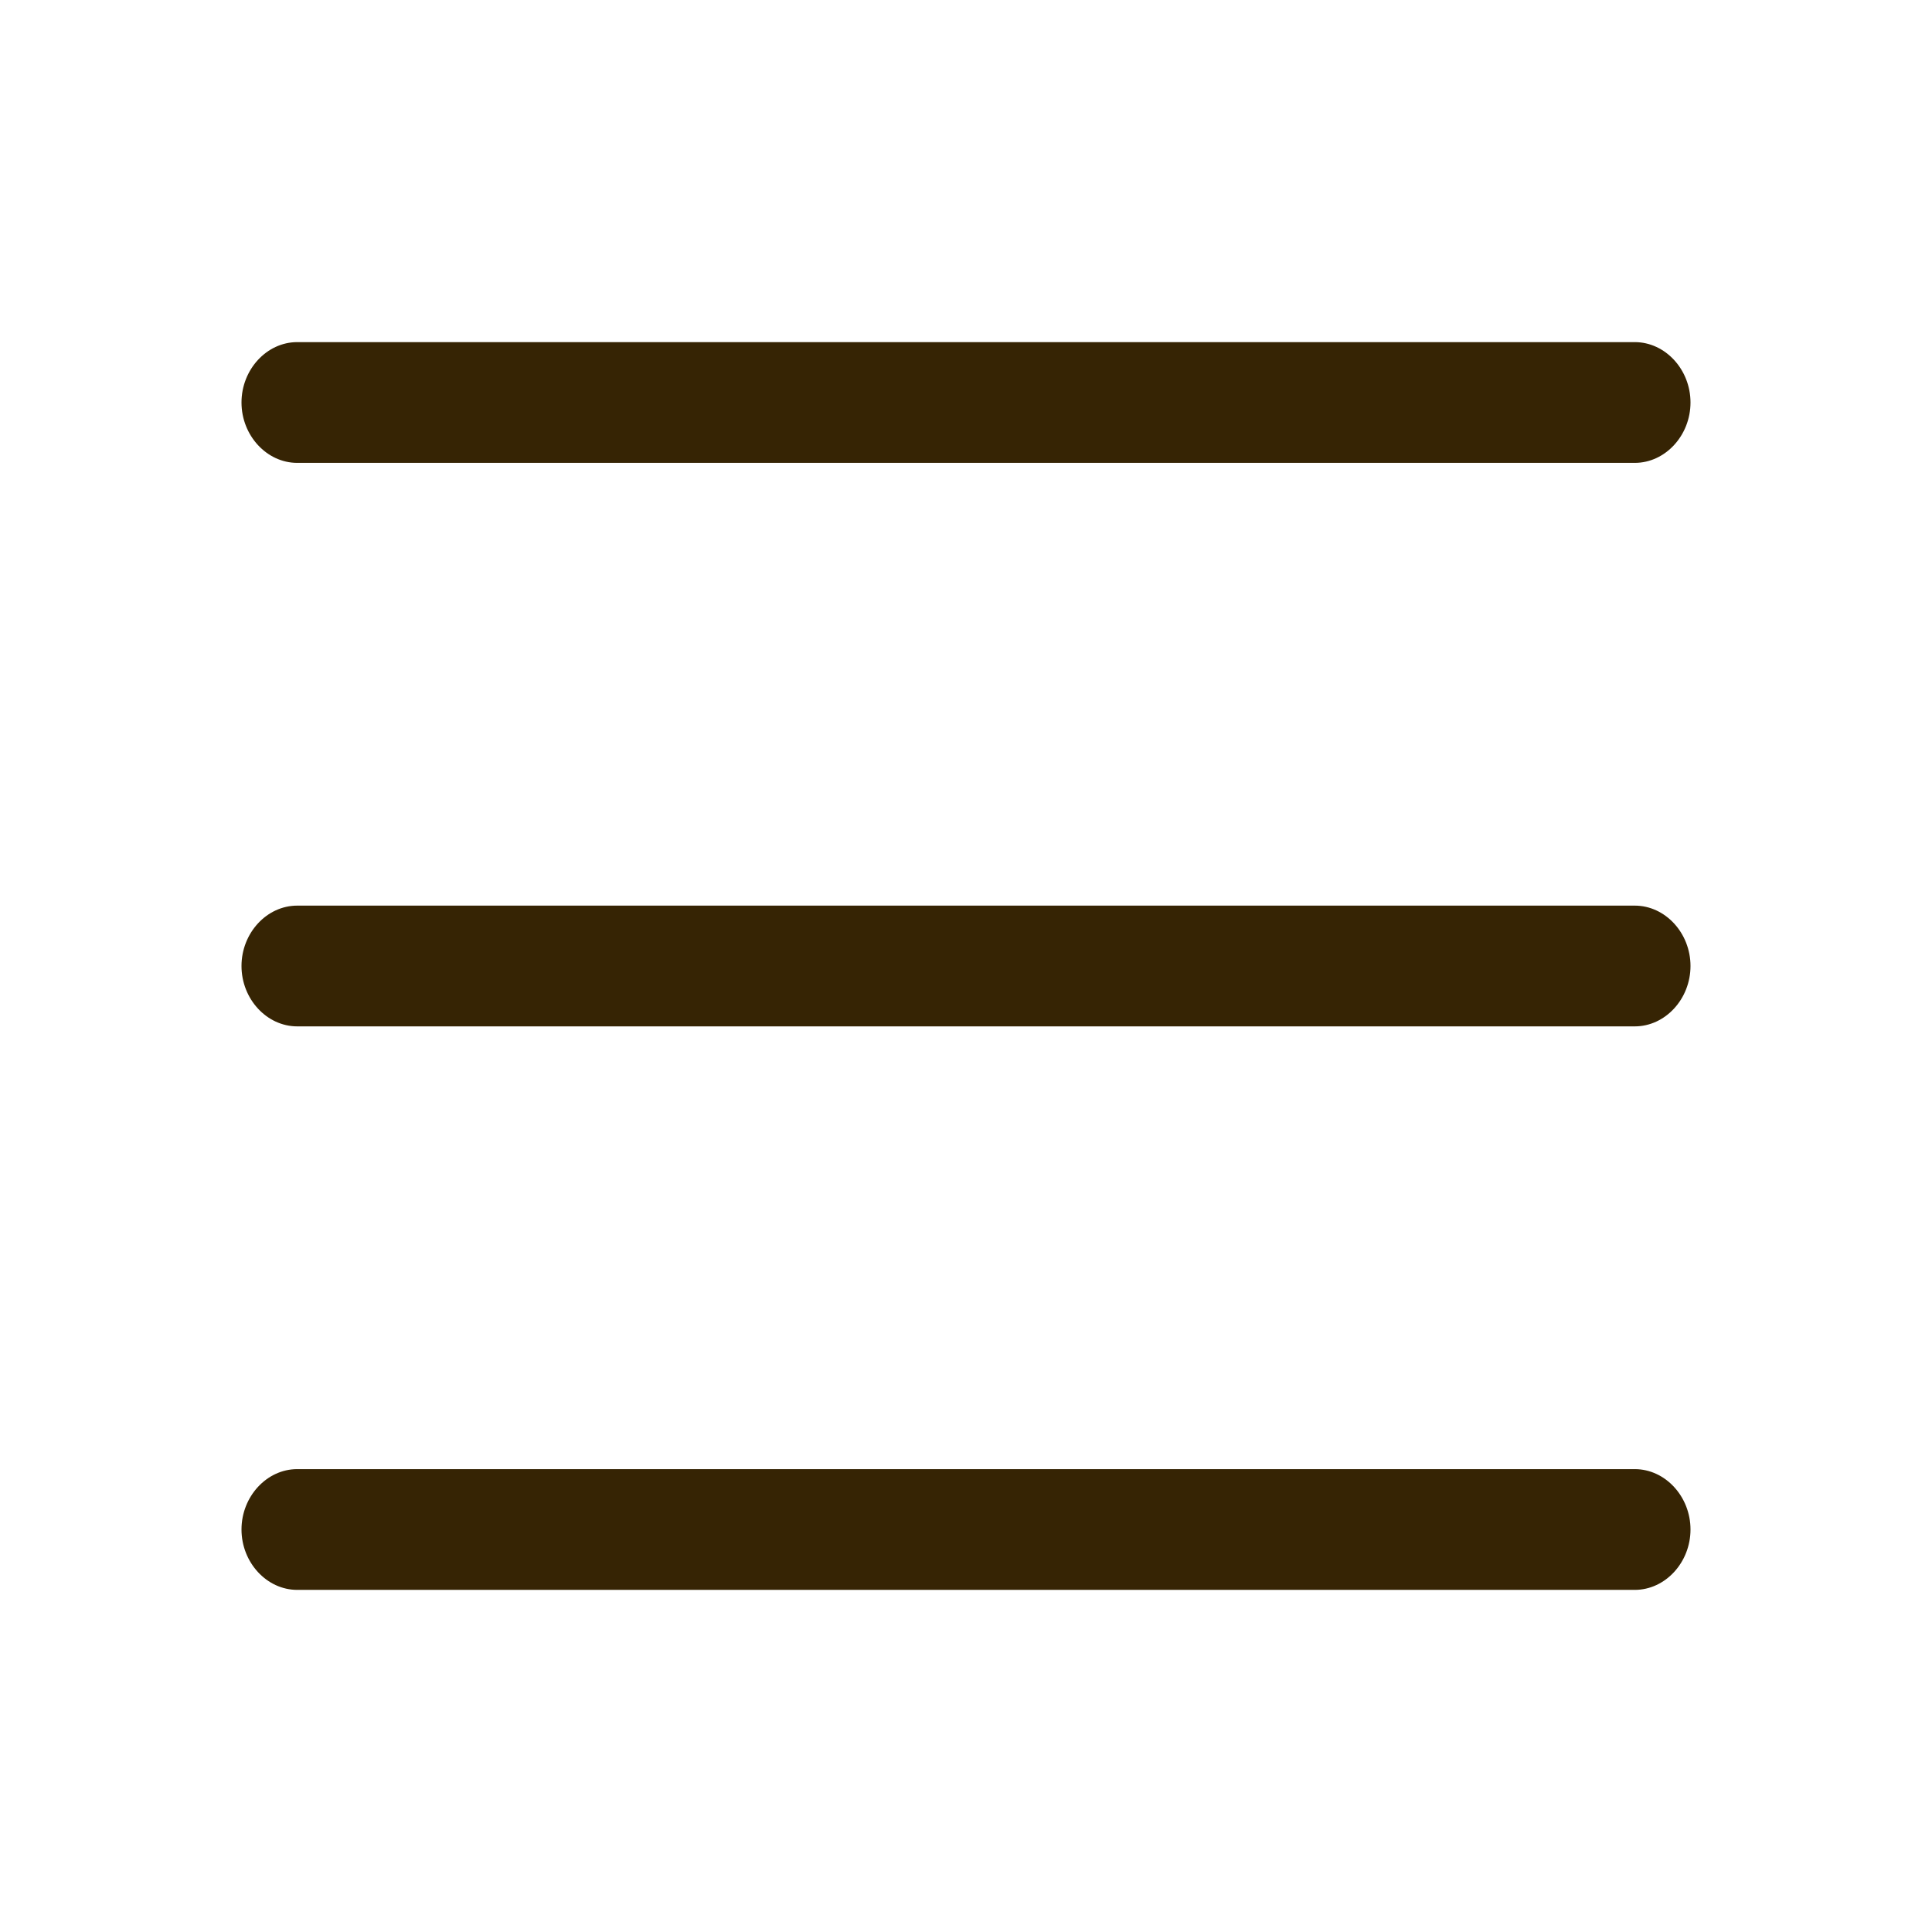
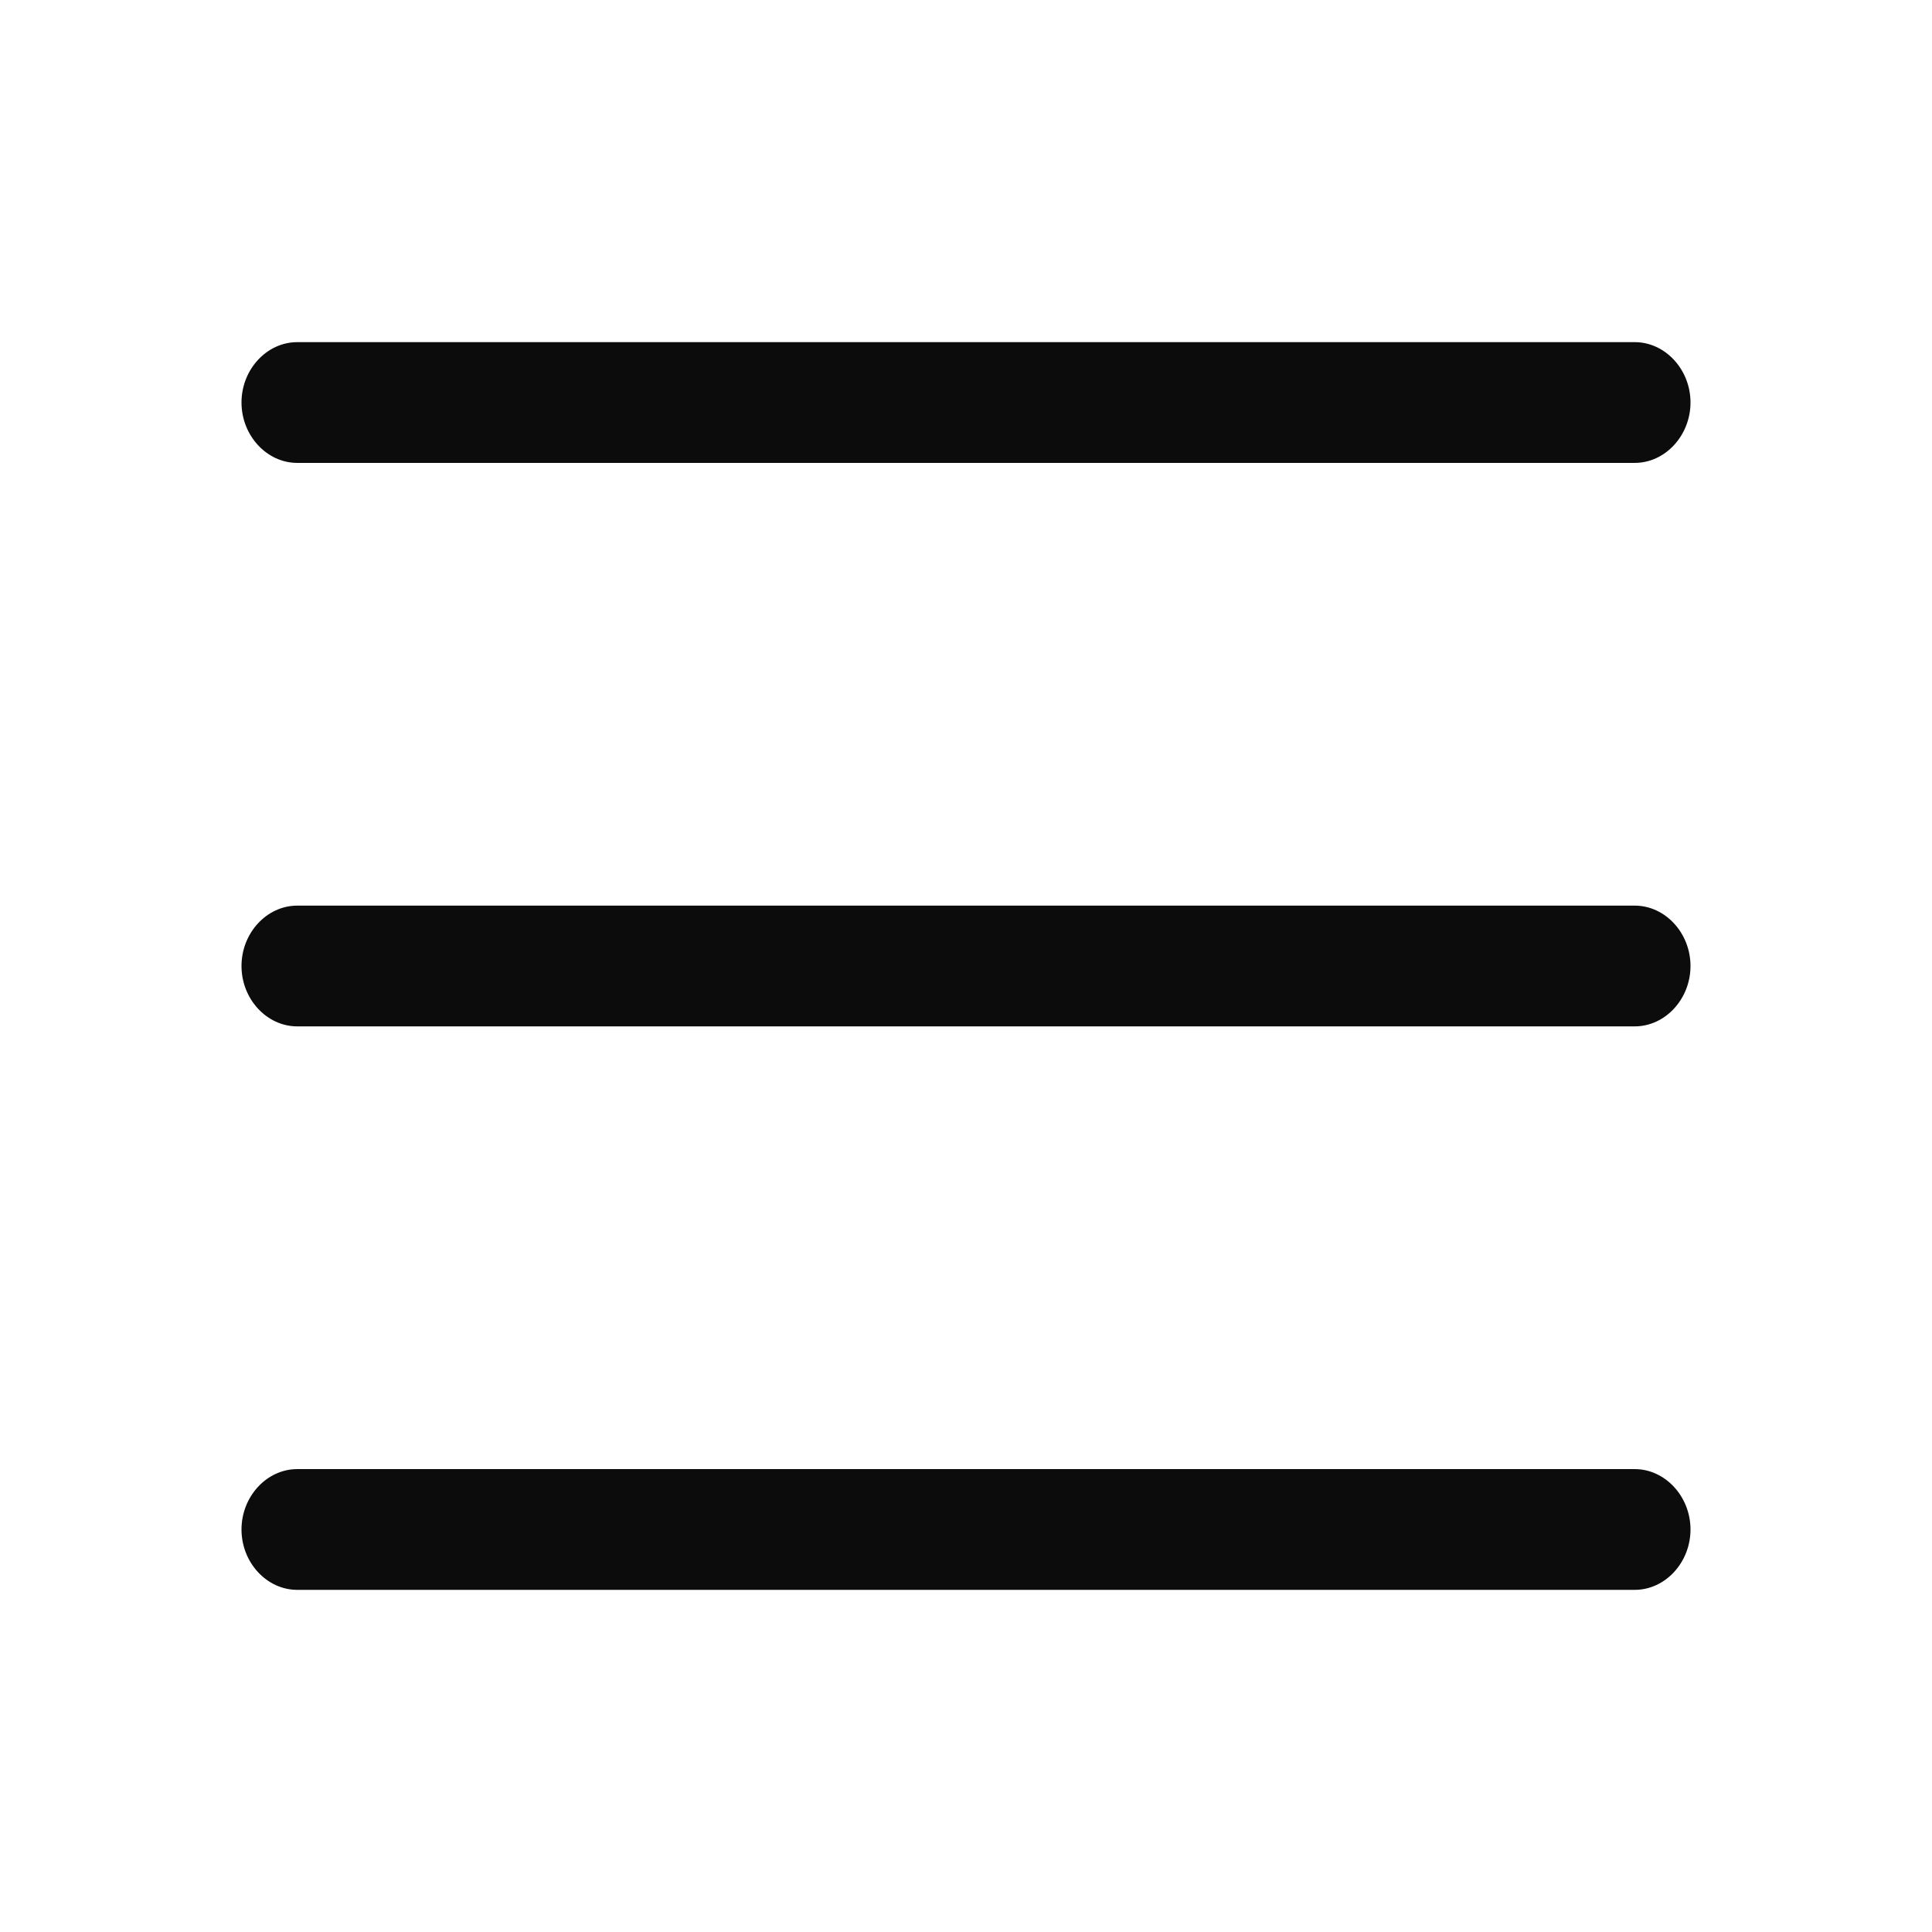
- <svg xmlns="http://www.w3.org/2000/svg" width="24" height="24" viewBox="0 0 24 24" fill="none">
-   <path d="M20.308 5.75H3.692C3.314 5.75 3 5.41 3 5C3 4.59 3.314 4.25 3.692 4.25H20.308C20.686 4.25 21 4.59 21 5C21 5.41 20.686 5.75 20.308 5.75Z" fill="#362404" />
-   <path d="M20.308 12.75H3.692C3.314 12.75 3 12.41 3 12C3 11.59 3.314 11.25 3.692 11.25H20.308C20.686 11.25 21 11.59 21 12C21 12.41 20.686 12.75 20.308 12.75Z" fill="#362404" />
-   <path d="M20.308 19.75H3.692C3.314 19.75 3 19.41 3 19C3 18.59 3.314 18.25 3.692 18.25H20.308C20.686 18.25 21 18.59 21 19C21 19.41 20.686 19.75 20.308 19.75Z" fill="#362404" />
+ <svg xmlns="http://www.w3.org/2000/svg" width="32" height="32" viewBox="0 0 32 32" fill="none">
+   <path d="M27.077 7.667H4.923C4.418 7.667 4 7.213 4 6.667C4 6.12 4.418 5.667 4.923 5.667H27.077C27.581 5.667 28 6.12 28 6.667C28 7.213 27.581 7.667 27.077 7.667Z" fill="#0c0c0c" />
+   <path d="M27.077 17H4.923C4.418 17 4 16.547 4 16C4 15.453 4.418 15 4.923 15H27.077C27.581 15 28 15.453 28 16C28 16.547 27.581 17 27.077 17Z" fill="#0c0c0c" />
+   <path d="M27.077 26.333H4.923C4.418 26.333 4 25.88 4 25.333C4 24.787 4.418 24.333 4.923 24.333H27.077C27.581 24.333 28 24.787 28 25.333C28 25.88 27.581 26.333 27.077 26.333Z" fill="#0c0c0c" />
</svg>
